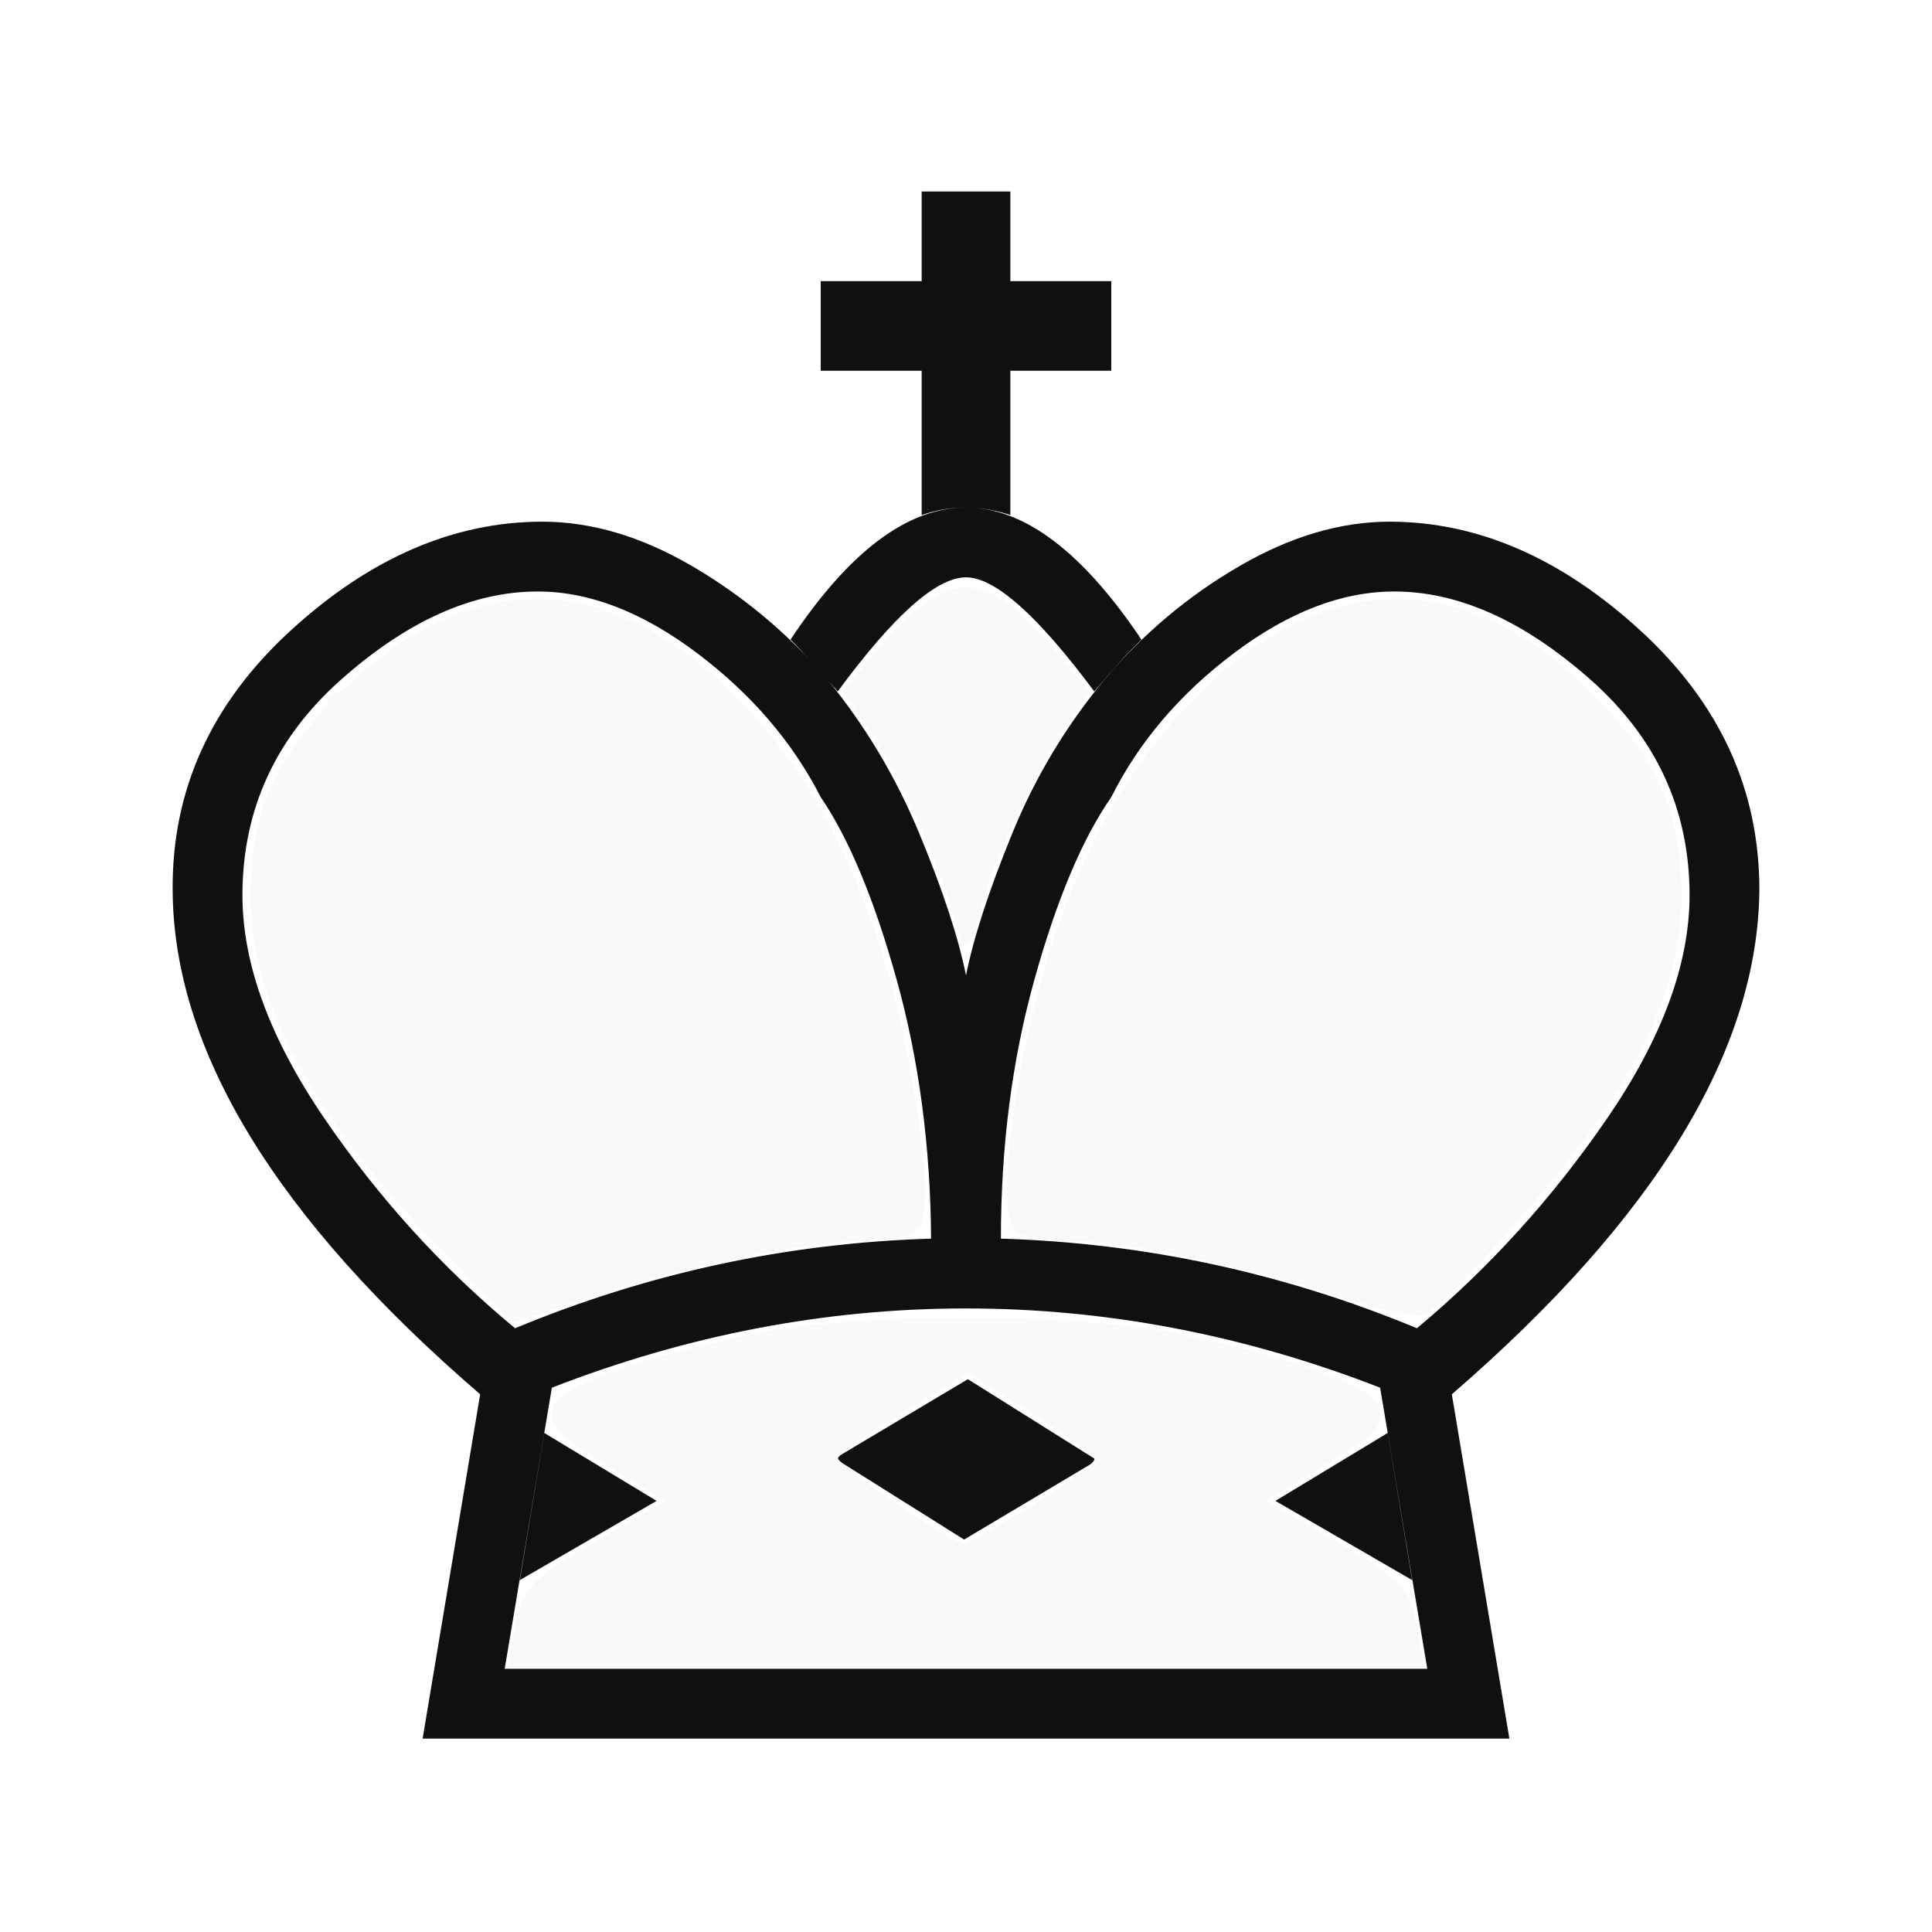
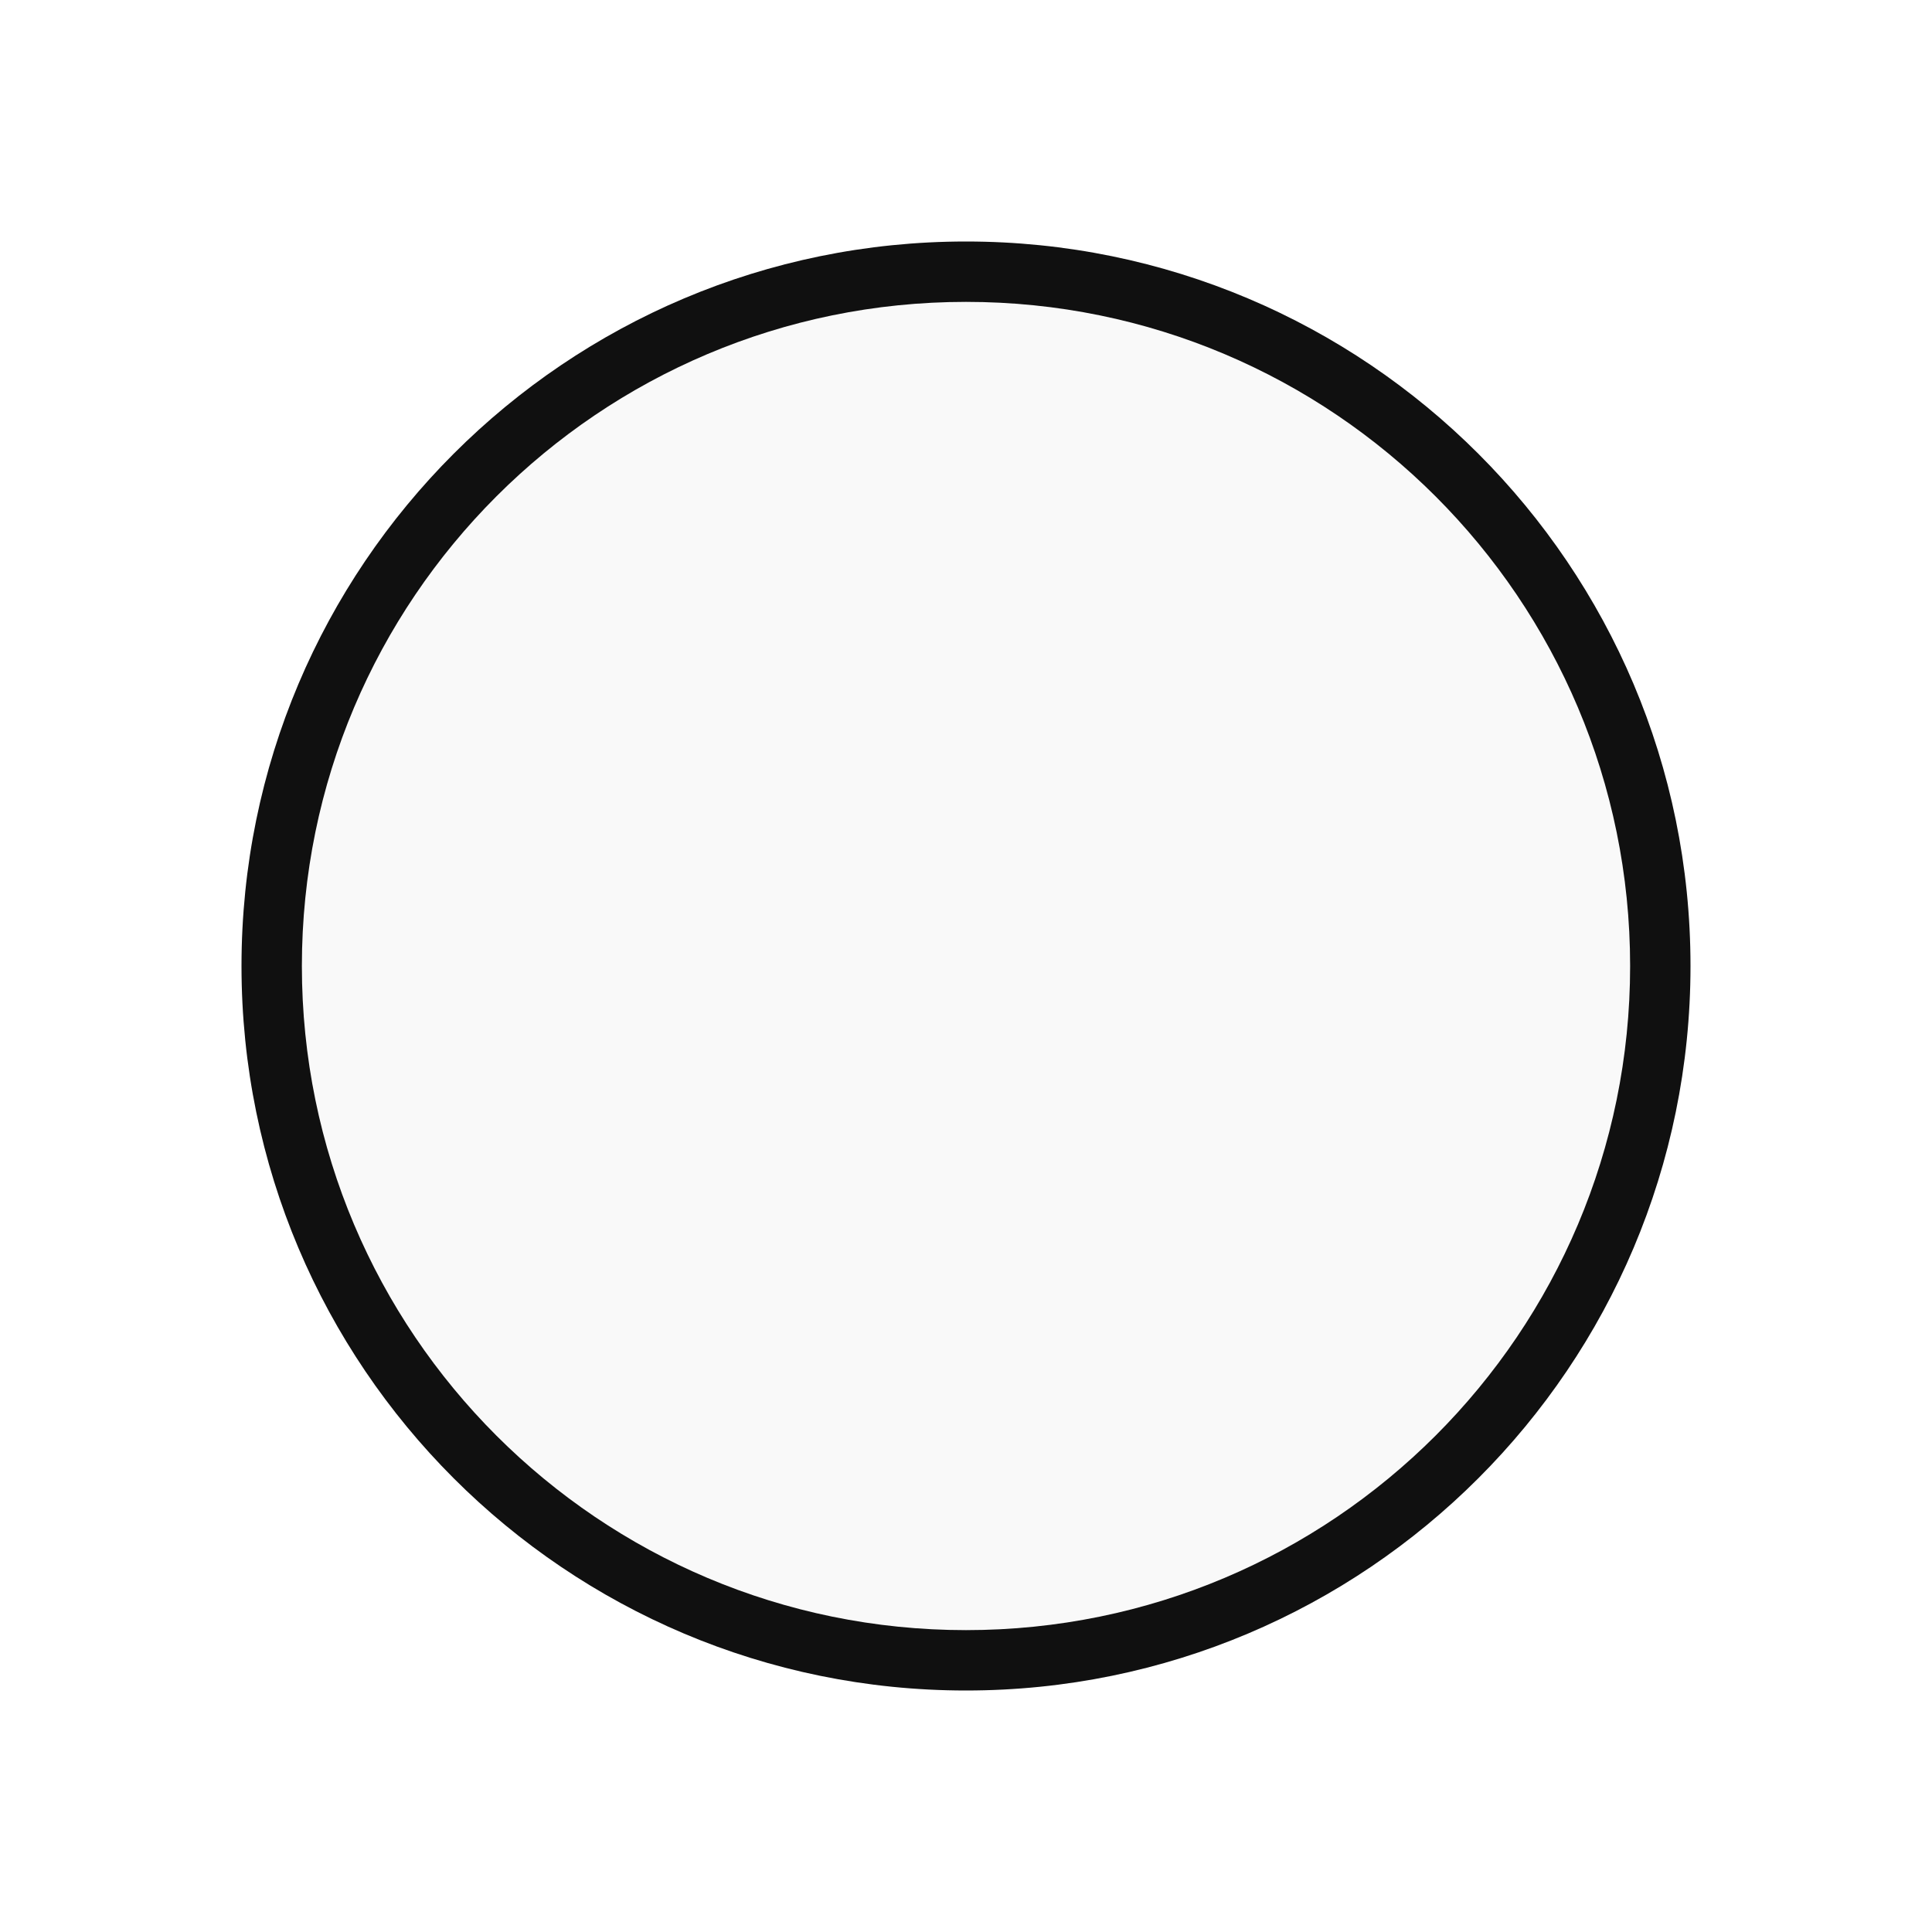
<svg xmlns="http://www.w3.org/2000/svg" viewBox="0 0 2048 2048" id="svg2" version="1.1" width="100%" height="100%">
  <defs id="defs10" />
  <g transform="matrix(1 0 0 -1 0 2048)" id="g4">
-     <path fill="#101010" d="M977 1750v95h94v-95h107v-95h-107v-153q-48 16 -94 0v153h-107v95h107zM1024 1436q-47 0 -136 -121q-31 36 -50 55q93 140 186 140q92 0 186 -140q-20 -19 -50 -55q-90 121 -136 121zM577 529l-26 -156l145 84zM987 735q-1 147 -36.5 274.5t-80.5 193.5 q-45 88 -131.5 153t-168.5 65q-103 0 -208 -93t-105 -229q0 -109 86.5 -236t202.5 -223q212 88 441 95zM1024 205h-576l61 365q-325 280 -326 535q-1 159 125 274.5t267 115.5q78 0 158.5 -47t142.5 -119q61 -74 98.5 -164.5t49.5 -150.5q12 60 49 150.5t99 164.5 q61 72 142 119t159 47q140 0 266 -115.5t126 -274.5q-2 -255 -326 -535l61 -365h-576zM1024 279h489l-50 298q-216 84 -439 84t-439 -84l-50 -298h489zM1471 529l26 -156l-145 84zM1061 735q229 -7 441 -95q115 96 202 223t87 236q0 136 -105.5 229t-207.5 93 q-83 0 -169.5 -65t-130.5 -153q-46 -66 -81.5 -193.5t-35.5 -274.5zM885 502l141 84l137 -86l-141 -84z" id="path6" />
+     <circle style="fill:#101010;fill-opacity:1;stroke:#101010;stroke-width:0;stroke-linecap:round;stroke-linejoin:miter;stroke-miterlimit:3.8;stroke-opacity:1;stroke-dasharray:none;stroke-dashoffset:0" cx="1024" cy="1024" r="768" />
+     <circle style="fill:#f9f9f9;fill-opacity:1;stroke:#101010;stroke-width:0;stroke-linecap:round;stroke-linejoin:miter;stroke-miterlimit:3.8;stroke-opacity:1;stroke-dasharray:none;stroke-dashoffset:0" cx="1024" cy="1024" r="704" />
  </g>
-   <path style="fill:#f9f9f9;fill-opacity:1;stroke:#101010;stroke-width:0;stroke-linecap:round;stroke-linejoin:miter;stroke-miterlimit:3.8;stroke-opacity:1;stroke-dasharray:none;stroke-dashoffset:0" d="M 467.473,1324.737 C 332.743,1185.366 267.045,1065.095 265.746,955.444 c -1.048,-88.456 19.993,-141.275 83.192,-208.835 138.717,-148.288 296.801,-148.96 437.613,-1.859 62.504,65.296 107.303,142.852 142.493,246.686 27.829,82.114 51.475,207.487 51.532,273.233 0.038,44.376 -8.359,50.526 -69.389,50.82 -55.252,0.266 -185.22,26.978 -277.695,57.074 l -91.119,29.655 -74.9,-77.48 0,0 z" id="path2989" />
-   <path style="fill:#f9f9f9;fill-opacity:1;stroke:#101010;stroke-width:0;stroke-linecap:round;stroke-linejoin:miter;stroke-miterlimit:3.8;stroke-opacity:1;stroke-dasharray:none;stroke-dashoffset:0" d="m 1012.253,976.981 c -8.887,-44.435 -58.19,-154.844 -89.417,-200.24 l -29.692,-43.164 32.063,-39.129 c 78.297,-95.551 119.288,-95.551 197.585,0 l 32.063,39.129 -29.692,43.164 c -31.227,45.396 -80.531,155.806 -89.417,200.24 -6.697,33.483 -16.797,33.483 -23.494,0 l 0,0 z" id="path2991" />
-   <path style="fill:#f9f9f9;fill-opacity:1;stroke:#101010;stroke-width:0;stroke-linecap:round;stroke-linejoin:miter;stroke-miterlimit:3.8;stroke-opacity:1;stroke-dasharray:none;stroke-dashoffset:0" d="M 470.376,1325.679 C 326.176,1164.799 277.715,1078.815 270.837,971.637 c -5.051,-78.712 8.738,-131.788 47.396,-182.433 15.887,-20.813 28.886,-41.714 28.886,-46.445 0,-4.732 4.366,-8.603 9.702,-8.603 5.336,0 23.707,-12.297 40.824,-27.326 77.146,-67.735 174.227,-86.488 259.192,-50.068 155.95,66.848 266.03,245.2 309.822,501.974 23.774,139.396 17.619,156.844 -55.329,156.844 -58.32,0 -162.088,20.978 -264.795,53.531 -47.743,15.132 -91.748,28.467 -97.788,29.633 -6.04,1.166 -41.307,-31.713 -78.371,-73.065 l 0,0 z" id="path2993" />
-   <path style="fill:#f9f9f9;fill-opacity:1;stroke:#101010;stroke-width:0;stroke-linecap:round;stroke-linejoin:miter;stroke-miterlimit:3.8;stroke-opacity:1;stroke-dasharray:none;stroke-dashoffset:0" d="m 1410.108,1371.315 c -88.696,-28.985 -218.809,-55.564 -273.295,-55.826 -62.597,-0.301 -69.424,-5.827 -69.424,-56.191 0,-67.358 23.449,-189.878 52.021,-271.804 35.034,-100.457 80.949,-178.925 142.039,-242.743 140.811,-147.101 298.896,-146.43 437.613,1.859 63.306,67.675 84.296,120.443 83.067,208.835 -1.017,73.188 -26.162,140.493 -85.562,229.028 -41.974,62.562 -160.481,195.585 -185.363,208.069 -9.171,4.601 -45.226,-2.969 -101.096,-21.227 z" id="path2995" />
-   <path style="fill:#f9f9f9;fill-opacity:1;stroke:#101010;stroke-width:0;stroke-linecap:round;stroke-linejoin:miter;stroke-miterlimit:3.8;stroke-opacity:1;stroke-dasharray:none;stroke-dashoffset:0" d="m 544.126,1734.292 c 7.759,-50.494 14.791,-58.425 90.536,-102.115 l 70.887,-40.887 -46.876,-28.476 c -72.085,-43.79 -77.932,-49.597 -71.928,-71.442 6,-21.83 81.418,-49.371 212.716,-77.681 102.103,-22.015 346.977,-22.015 449.08,0 131.298,28.31 206.716,55.852 212.716,77.681 6.004,21.845 0.156,27.652 -71.928,71.442 l -46.876,28.476 70.887,40.887 c 75.745,43.69 82.777,51.621 90.536,102.115 l 5.001,32.542 -484.875,0 -484.875,0 5.001,-32.542 z m 550.118,-138.771 c 37.76,-22.629 67.423,-44.841 65.916,-49.361 -1.506,-4.519 -32.234,-26.708 -68.283,-49.308 l -65.544,-41.091 -67.726,40.639 c -37.249,22.352 -68.872,44.506 -70.273,49.231 -2.027,6.836 121.994,91.033 134.089,91.033 1.741,0 34.06,-18.515 71.82,-41.144 z" id="path2997" />
</svg>
